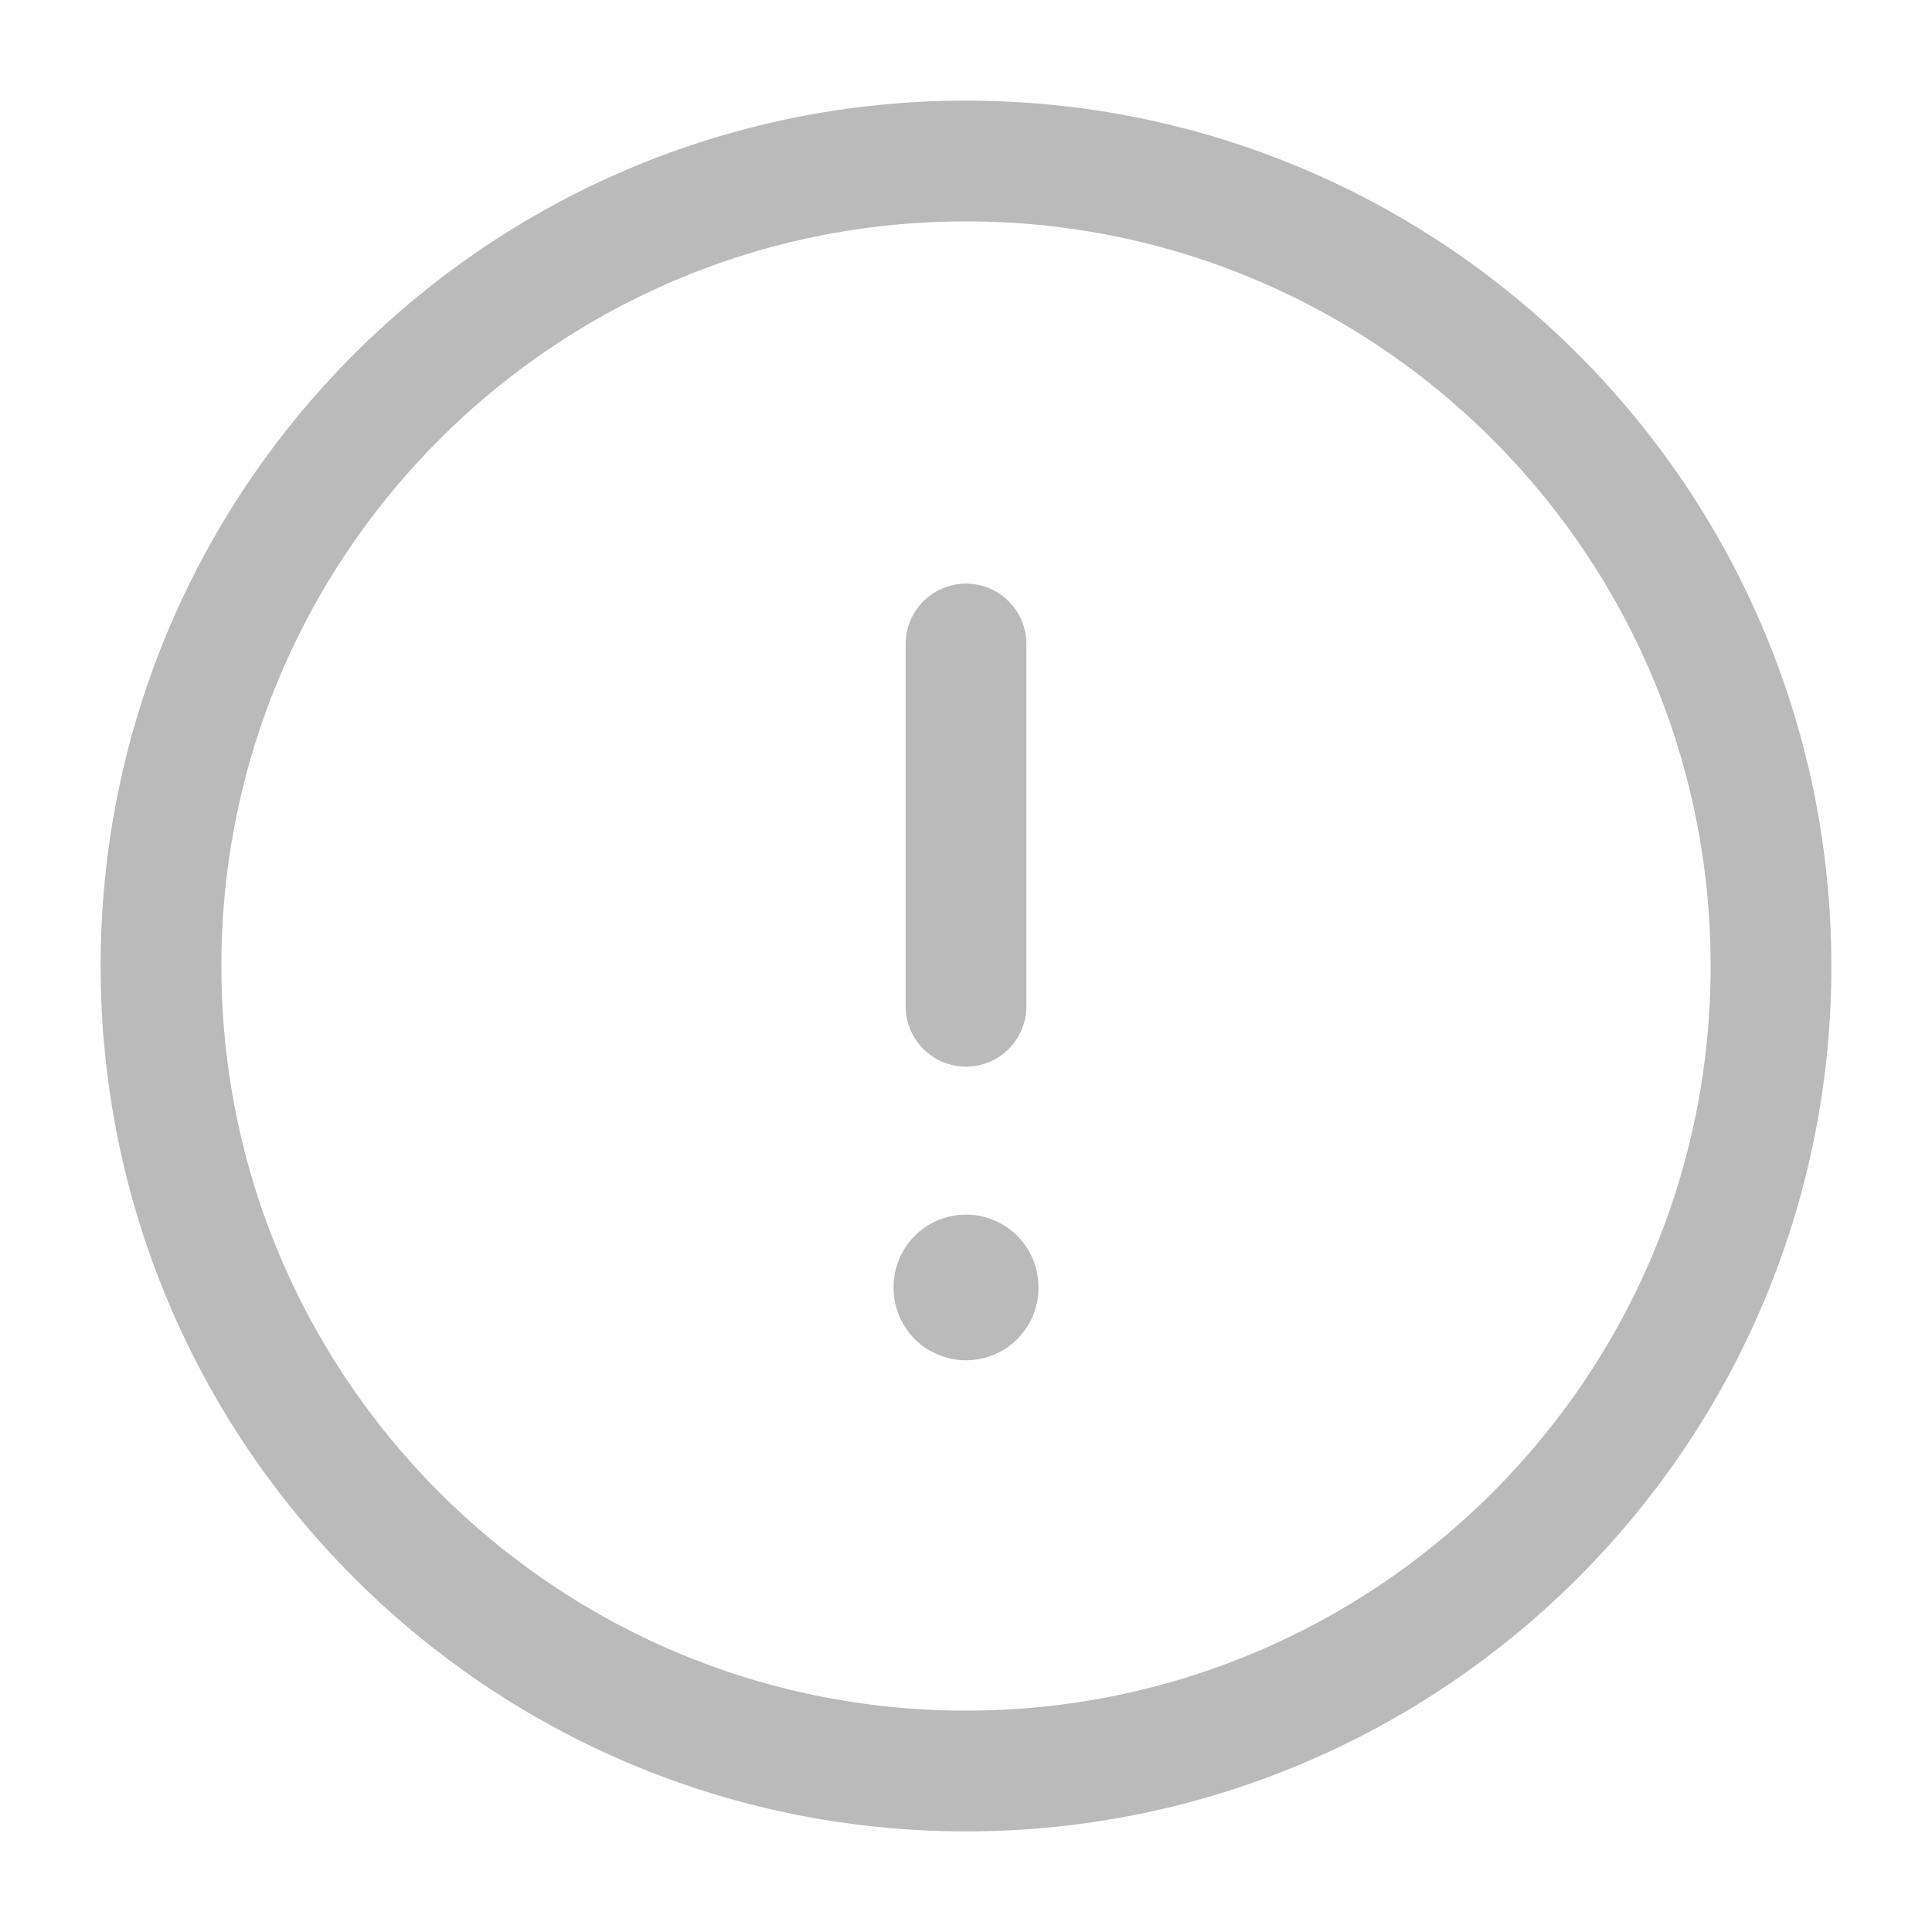
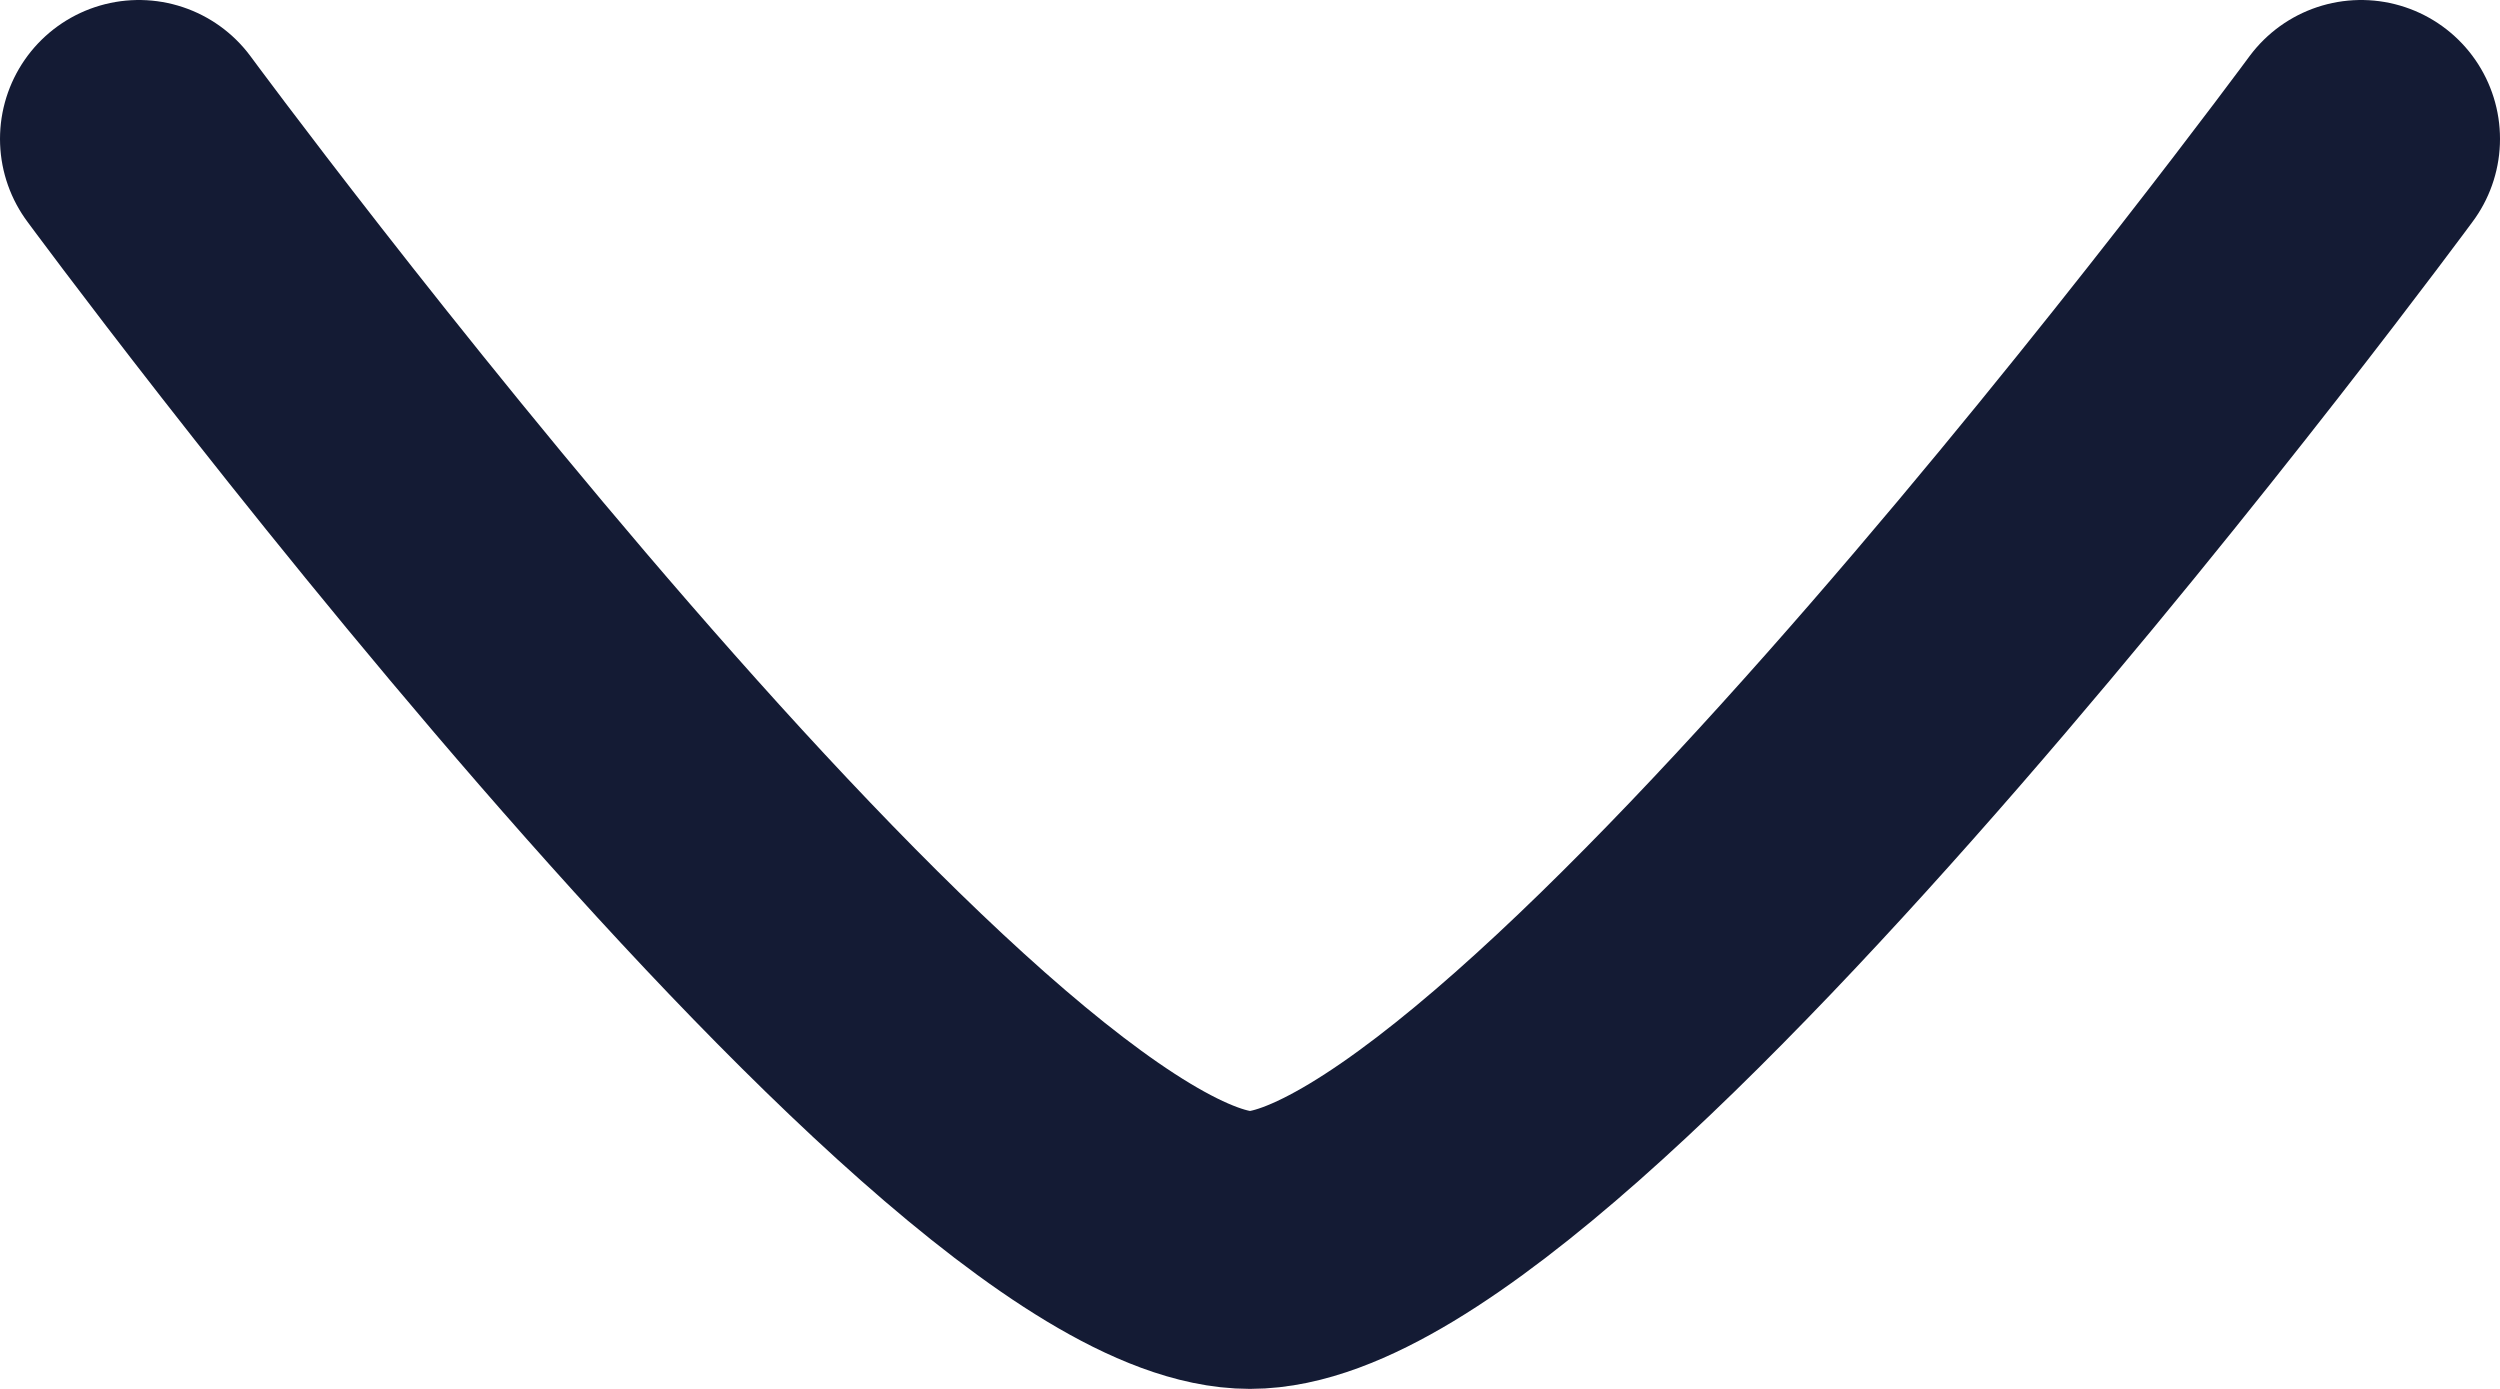
- <svg xmlns="http://www.w3.org/2000/svg" preserveAspectRatio="none" overflow="visible" style="display: block;" width="24" height="24" viewBox="0 0 24 24" fill="none">
-   <g id="alert-circle">
-     <path id="Vector" d="M12 22C17.523 22 22 17.523 22 12C22 6.477 17.523 2 12 2C6.477 2 2 6.477 2 12C2 17.523 6.477 22 12 22Z" stroke="#BABABA" stroke-width="1.5" stroke-linecap="round" stroke-linejoin="round" />
-     <path id="Vector_2" d="M12 8V12.5" stroke="#BABABA" stroke-width="1.5" stroke-linecap="round" stroke-linejoin="round" />
-     <path id="Vector_3" d="M12 15.988V15.998" stroke="#BABABA" stroke-width="1.8" stroke-linecap="round" stroke-linejoin="round" />
+ <svg xmlns="http://www.w3.org/2000/svg" preserveAspectRatio="none" overflow="visible" style="display: block;" width="13.5" height="7.5" viewBox="0 0 13.5 7.5" fill="none">
+   <g id="elements">
+     <path id="Vector" d="M12.75 0.75C12.75 0.75 8.331 6.75 6.75 6.75C5.169 6.75 0.75 0.75 0.75 0.75" stroke="#141B34" stroke-width="1.5" stroke-linecap="round" stroke-linejoin="round" />
  </g>
</svg>
